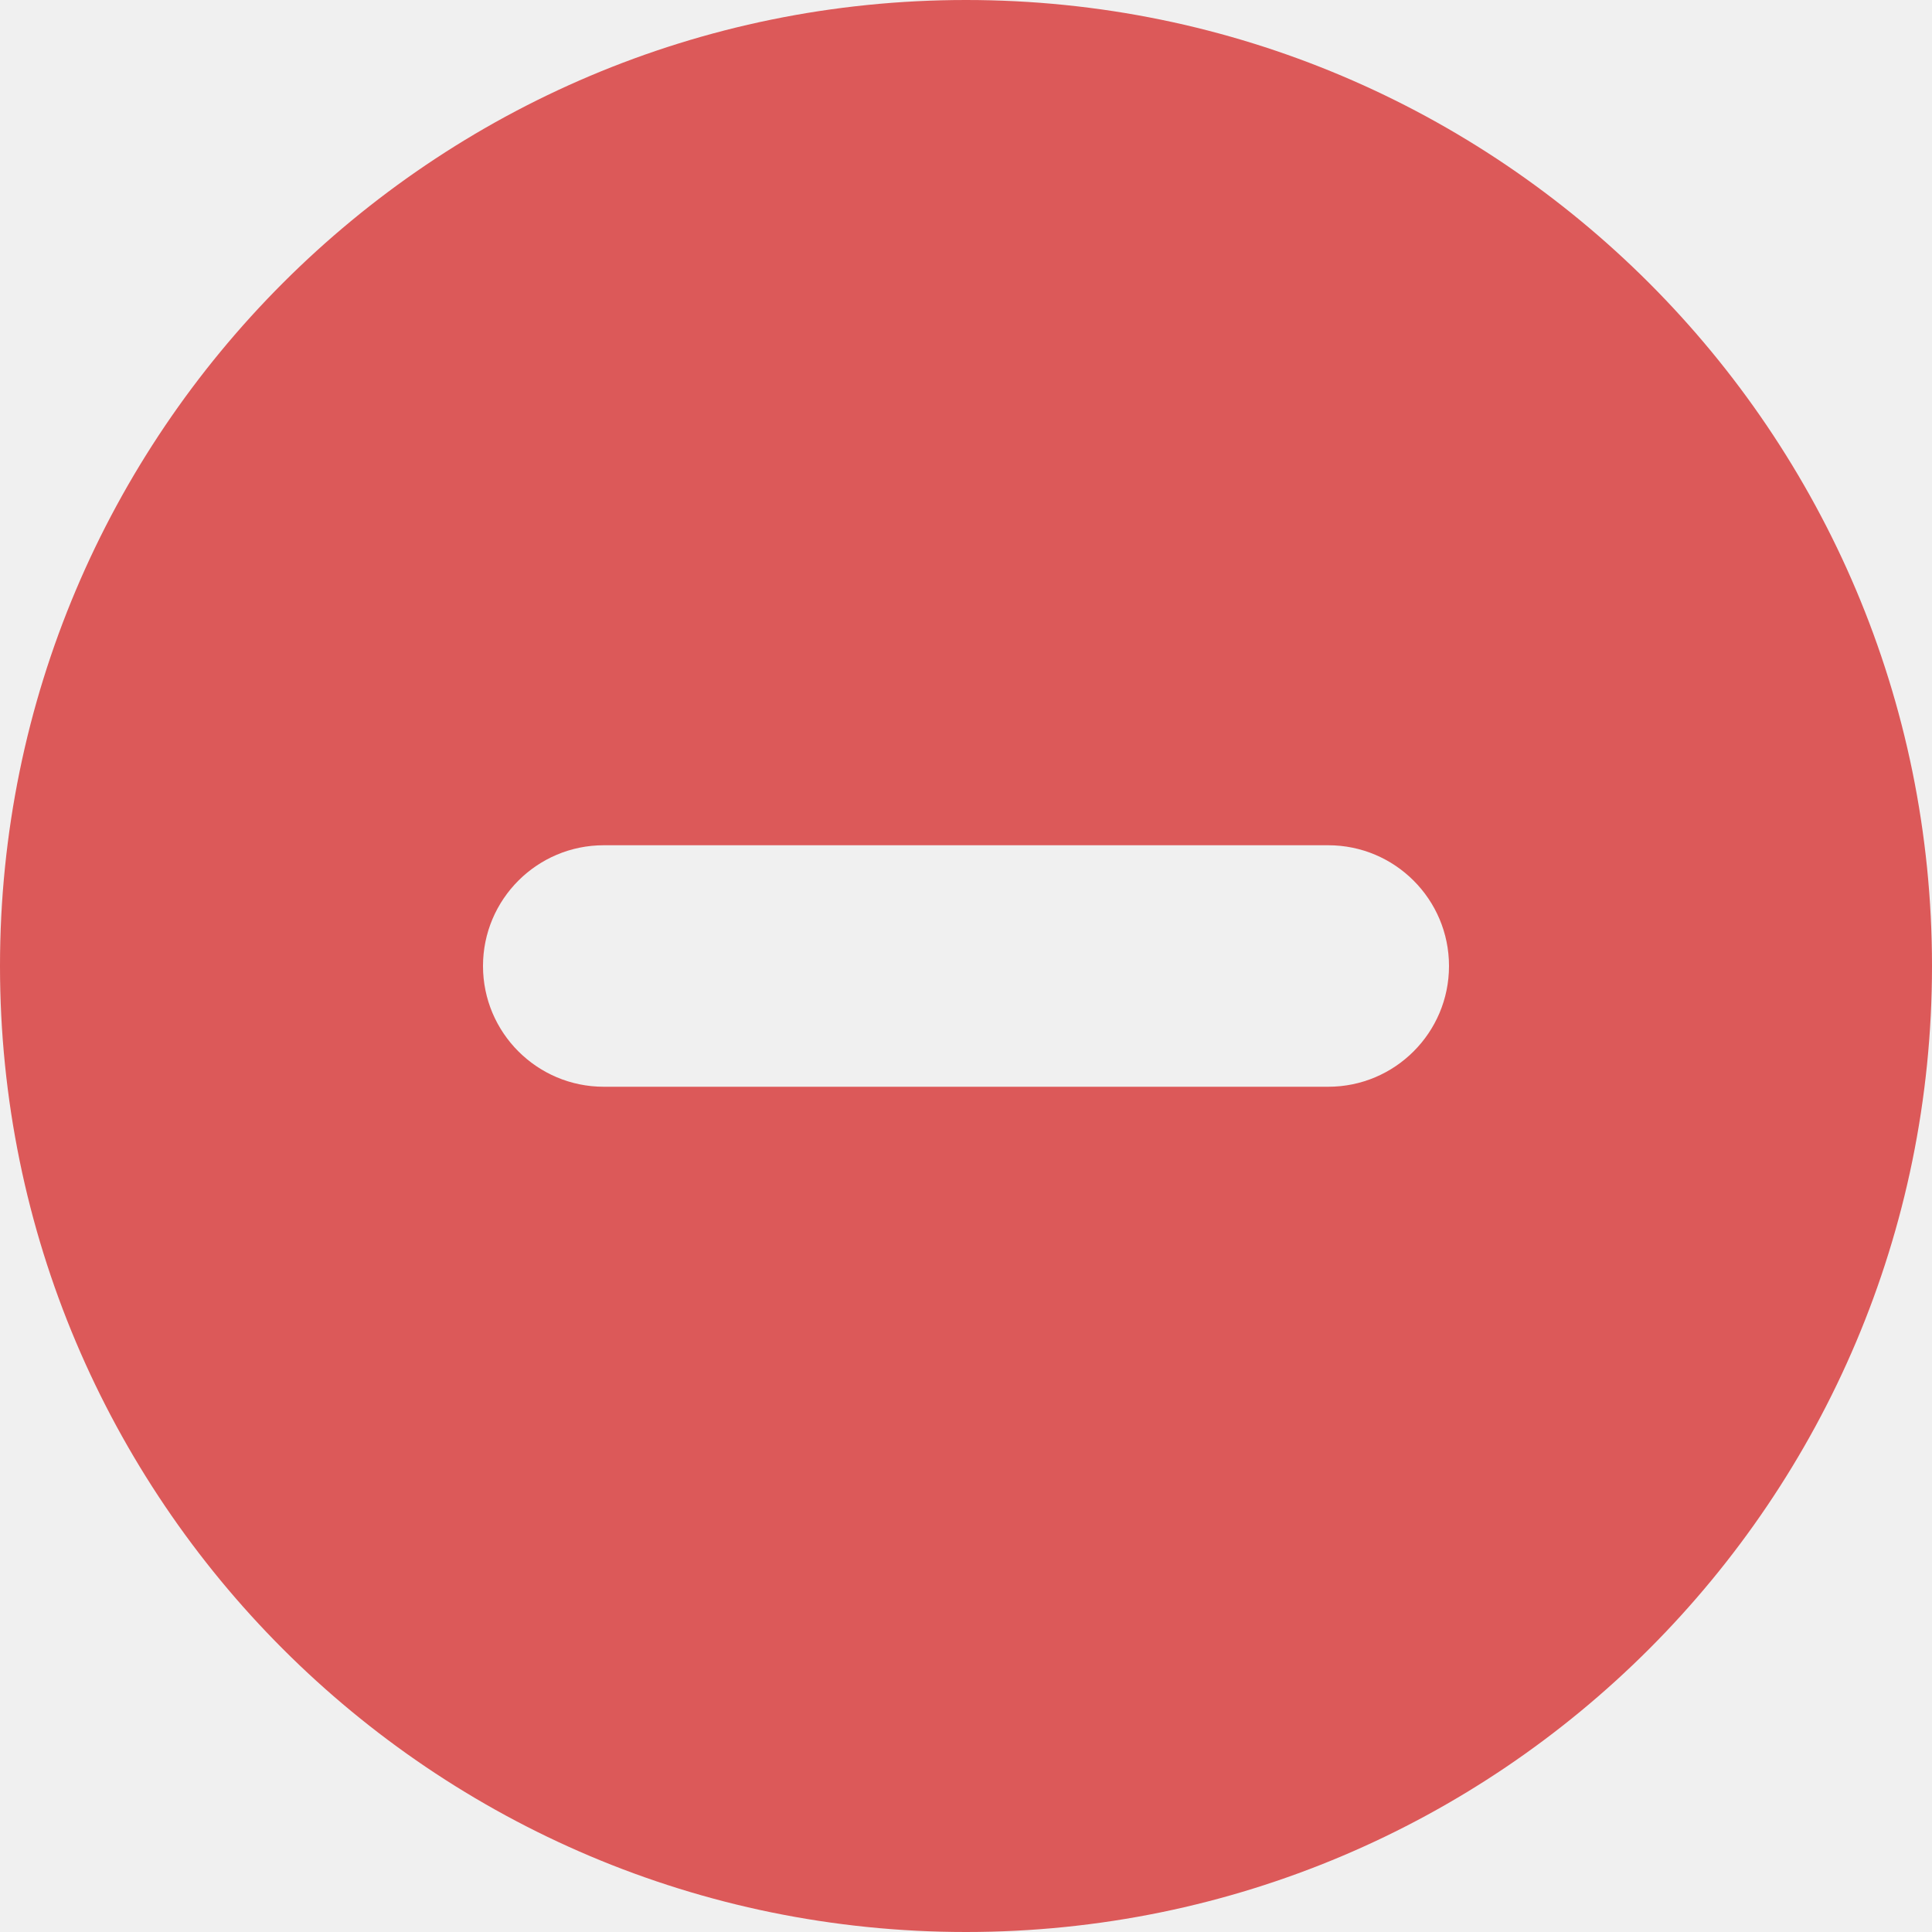
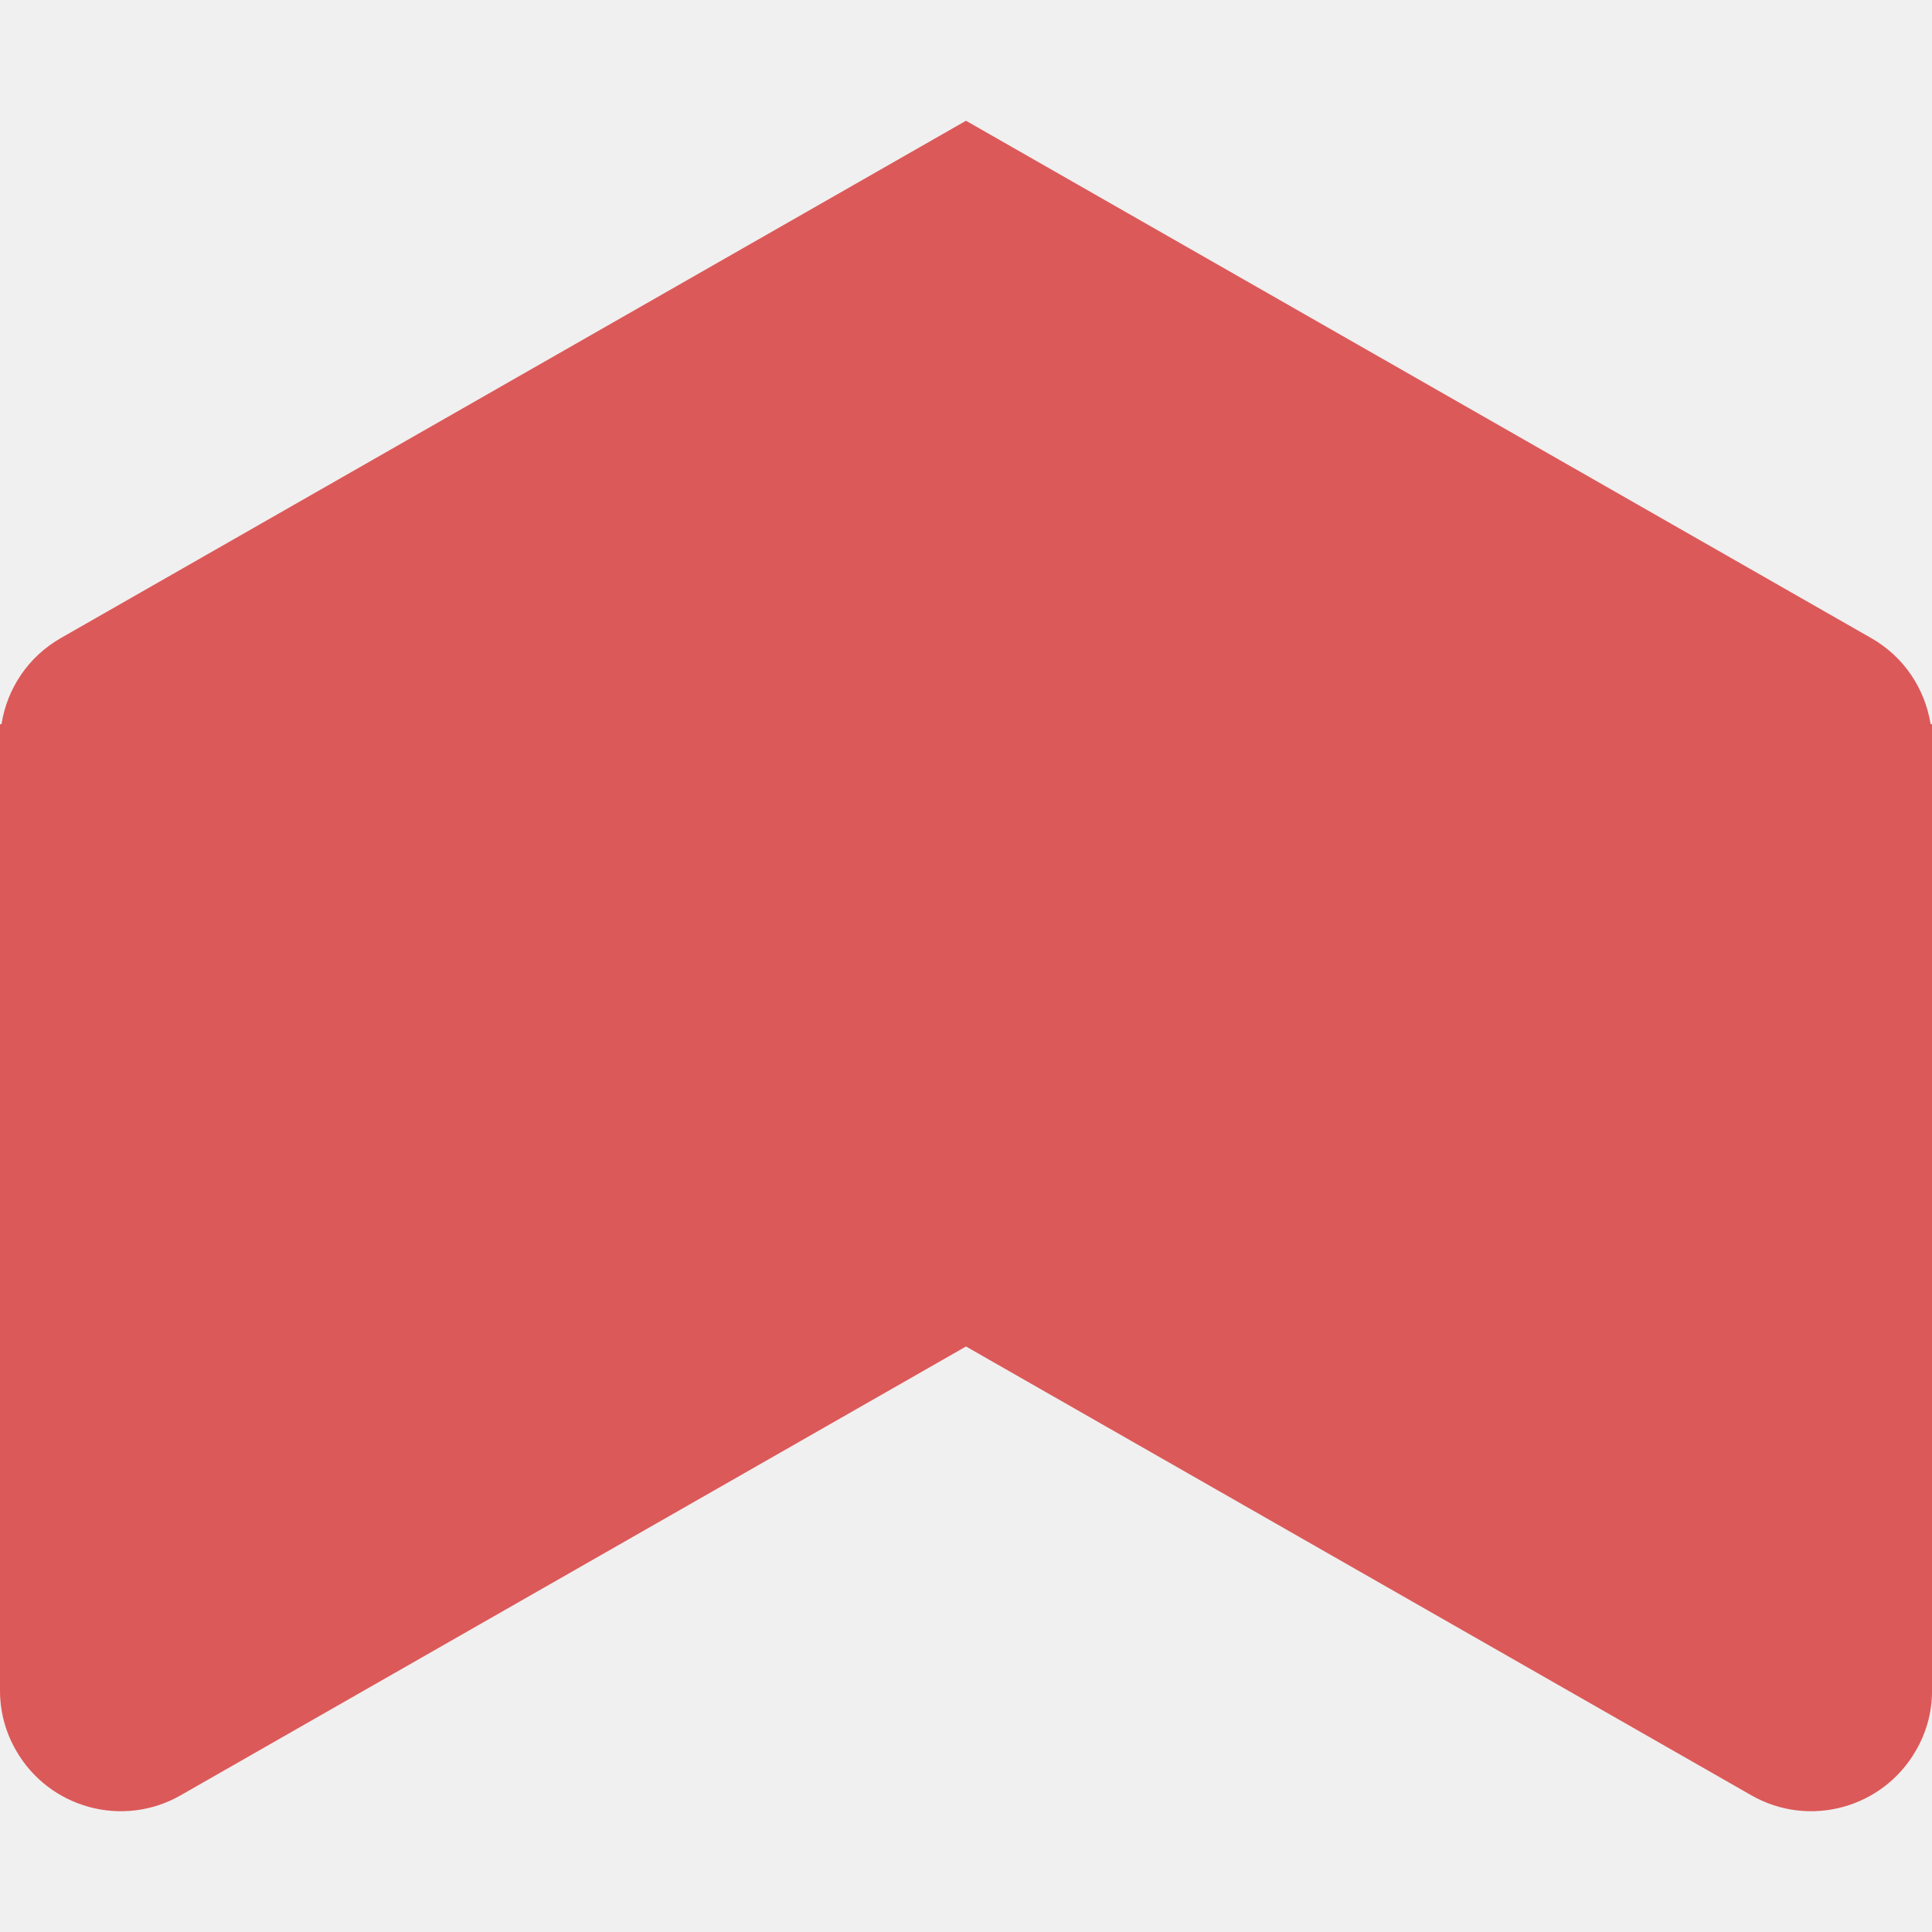
<svg xmlns="http://www.w3.org/2000/svg" width="16" height="16" viewBox="0 0 16 16" fill="none">
-   <g clip-path="url(#clip0_12318_204177)">
-     <path fill-rule="evenodd" clip-rule="evenodd" d="M8 16C12.418 16 16 12.418 16 8C16 3.582 12.418 0 8 0C3.582 0 0 3.582 0 8C0 12.418 3.582 16 8 16ZM5 7C4.448 7 4 7.448 4 8C4 8.552 4.448 9 5 9H11C11.552 9 12 8.552 12 8C12 7.448 11.552 7 11 7H5Z" fill="#DC5959" />
+   <g clip-path="url(#clip0_11364_162523)">
+     <path fill-rule="evenodd" clip-rule="evenodd" d="M8 1L15.496 5.284C15.77 5.44 15.941 5.705 15.988 5.994L16 6V6.127C16 6.144 16 6.161 16 6.179V13.974C16.005 14.151 15.963 14.331 15.868 14.495C15.594 14.975 14.983 15.142 14.504 14.868L8 11.151L1.496 14.868C1.017 15.142 0.406 14.975 0.132 14.495C0.042 14.339 -5.65229e-05 14.168 0 14V6.153V6L0.013 5.994C0.059 5.705 0.231 5.44 0.504 5.284L8 1Z" fill="#DC5959" />
  </g>
  <defs>
-     <clipPath id="clip0_12318_204177">
+     <clipPath id="clip0_11364_162523">
      <rect width="16" height="16" fill="white" />
    </clipPath>
  </defs>
</svg>
